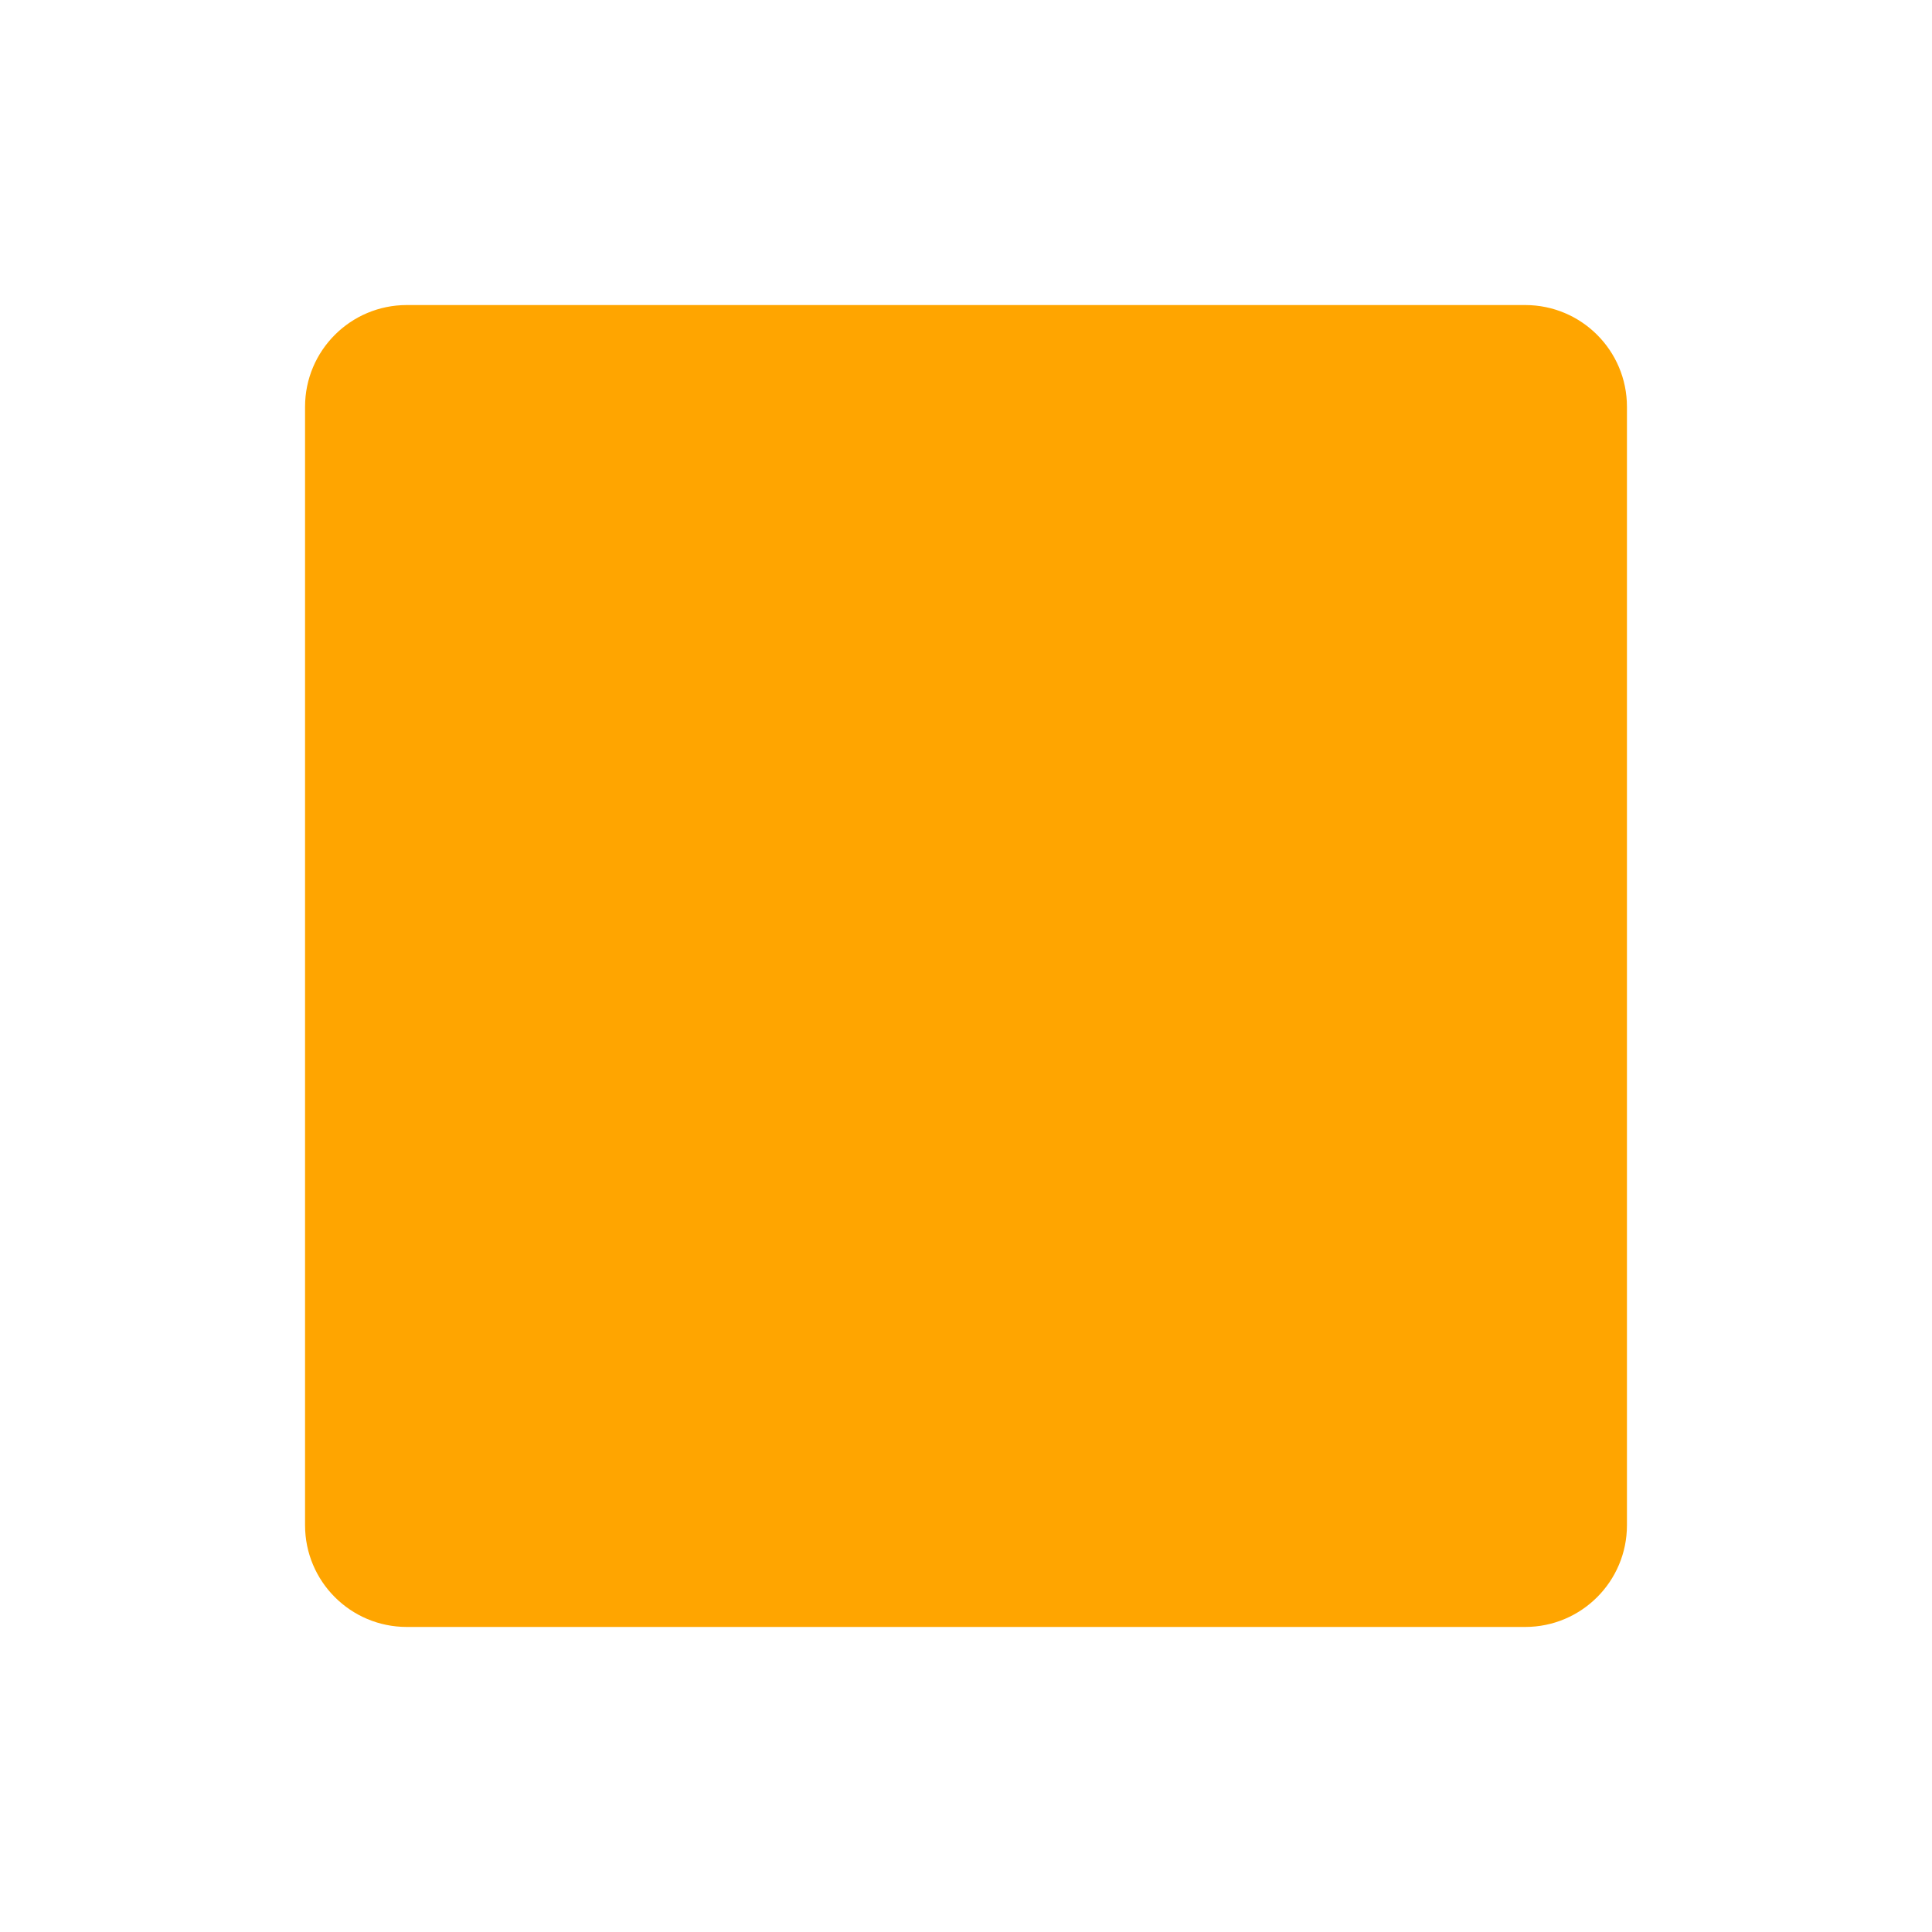
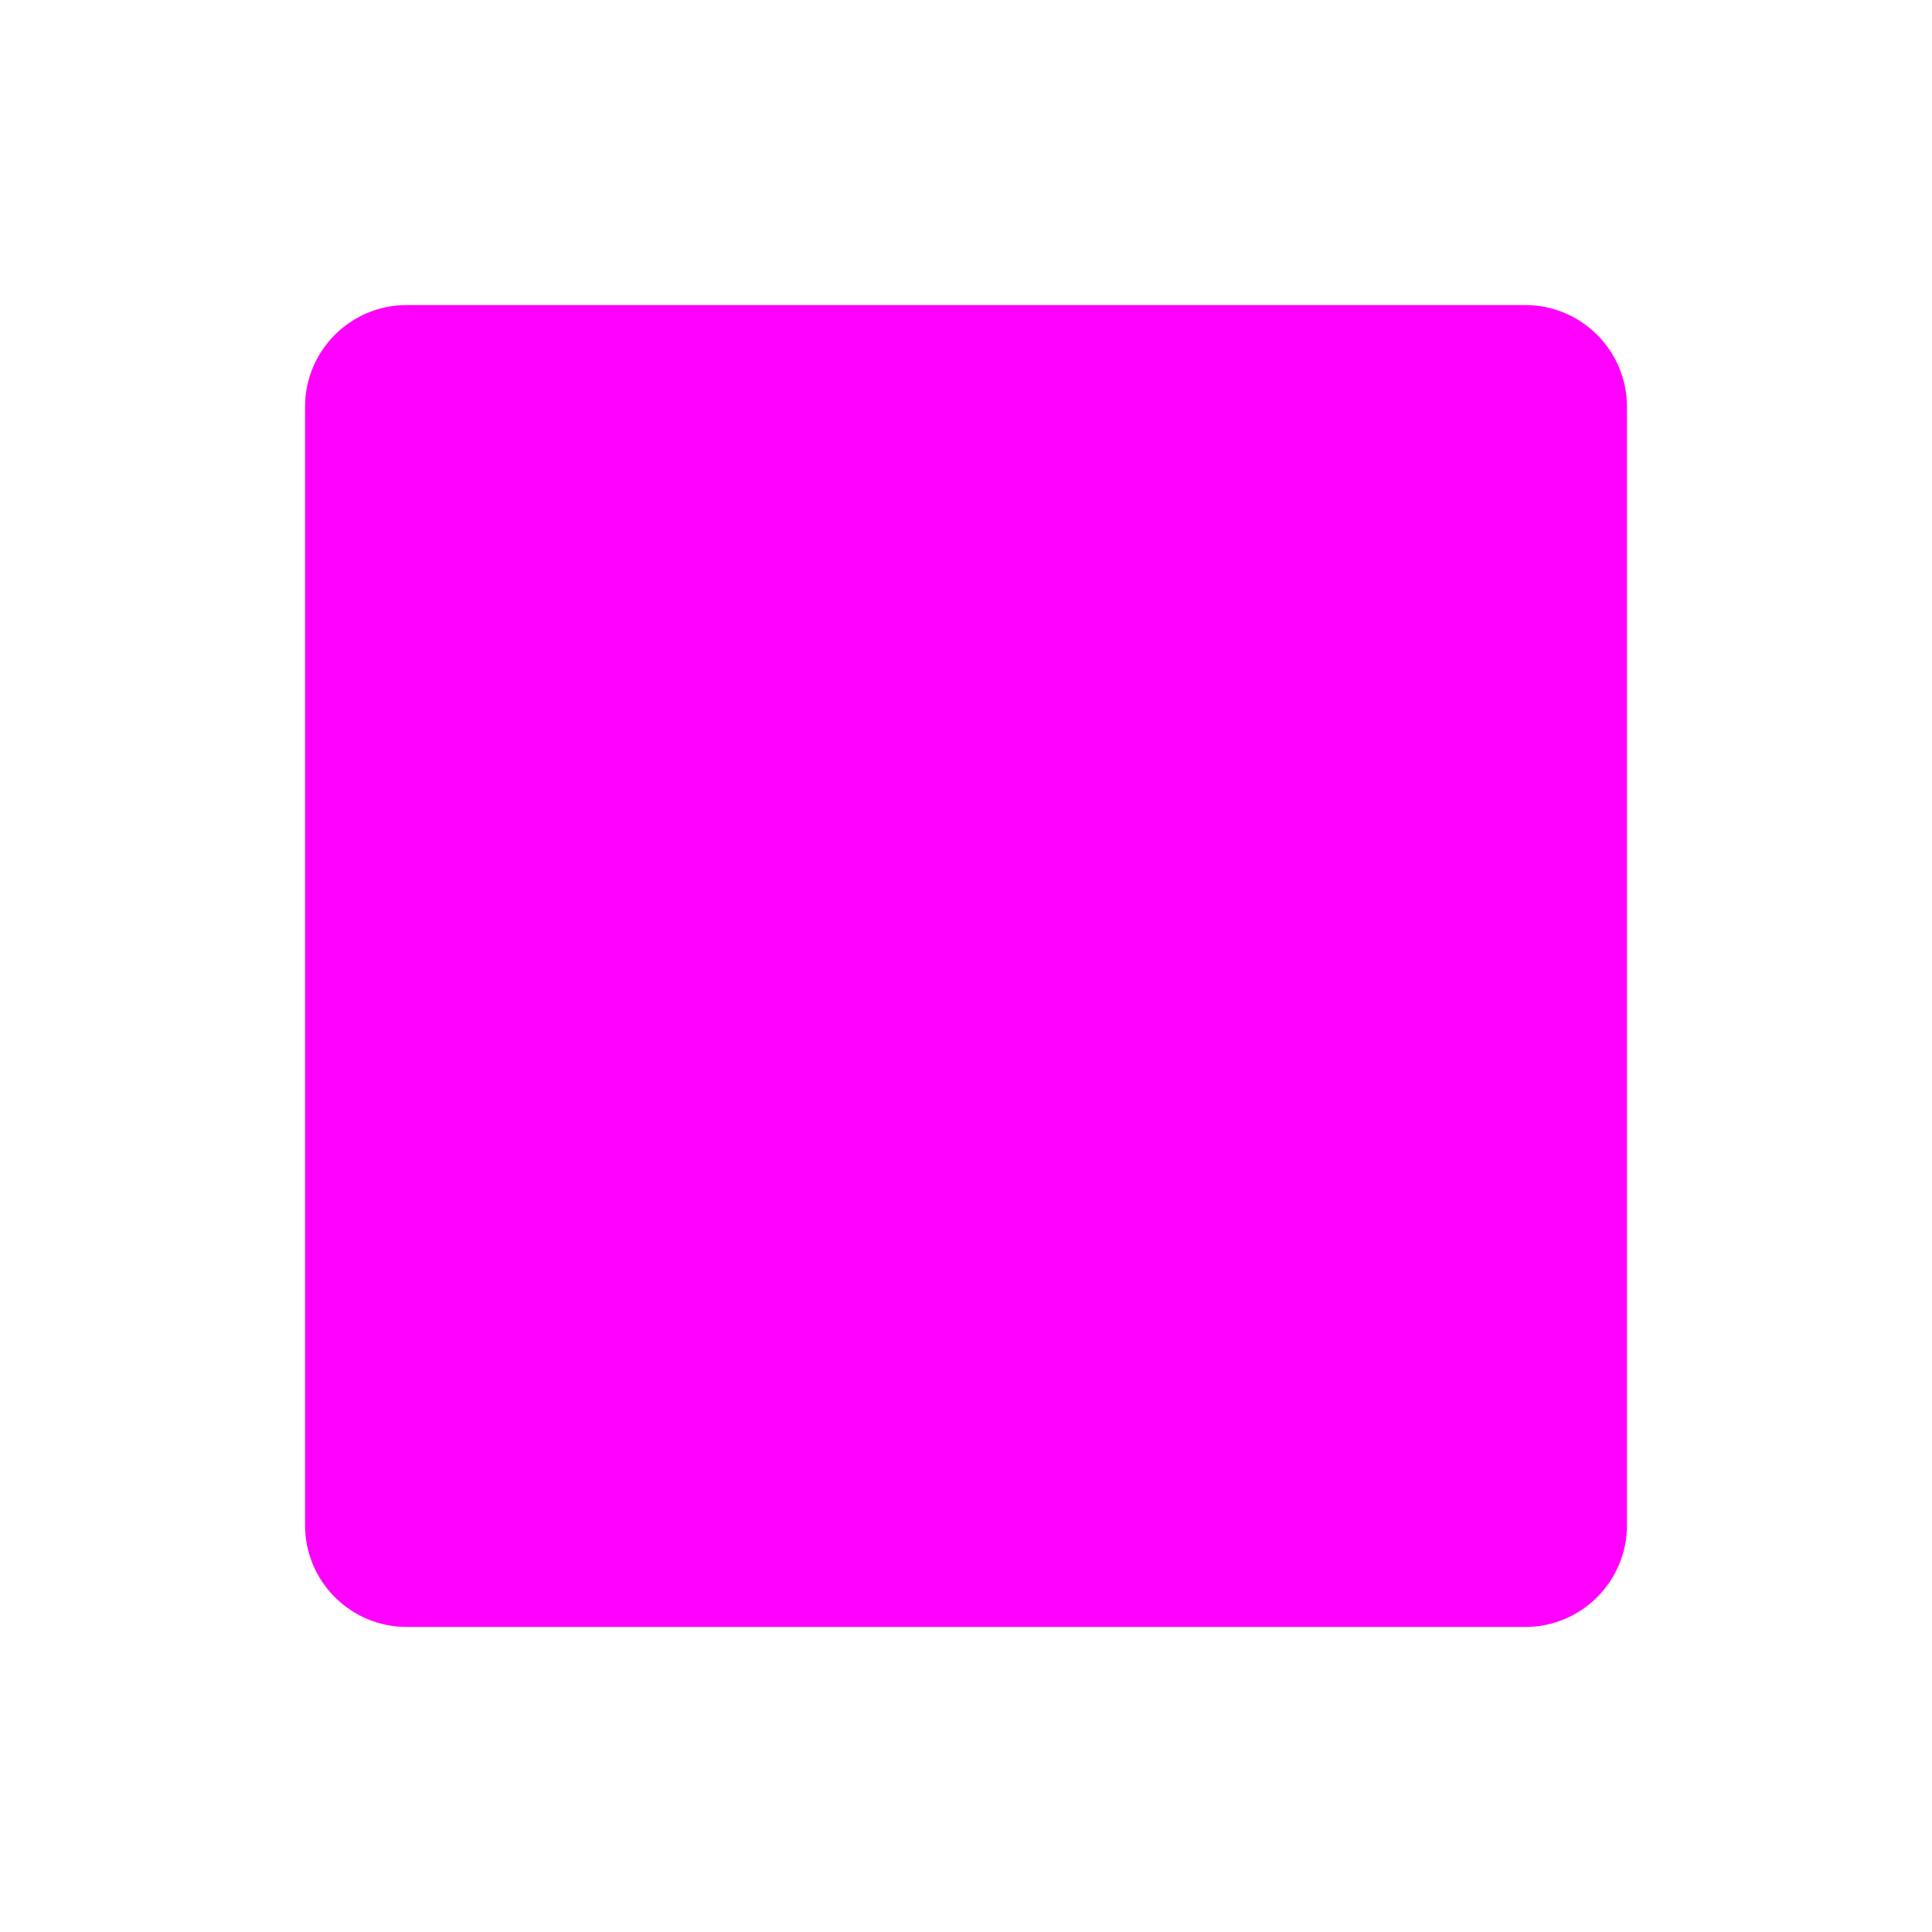
<svg xmlns="http://www.w3.org/2000/svg" viewBox="0 0 19 19" height="19" width="19">
  <rect fill="none" x="0" y="0" width="19" height="19" />
-   <path fill="#ffa500" transform="translate(2 2)" d="M13,14H2c-0.552,0-1-0.448-1-1V2c0-0.552,0.448-1,1-1h11c0.552,0,1,0.448,1,1v11C14,13.552,13.552,14,13,14z" />
+   <path fill="#ff00ff" transform="translate(2 2)" d="M13,14H2c-0.552,0-1-0.448-1-1V2c0-0.552,0.448-1,1-1h11c0.552,0,1,0.448,1,1v11C14,13.552,13.552,14,13,14z" />
</svg>
